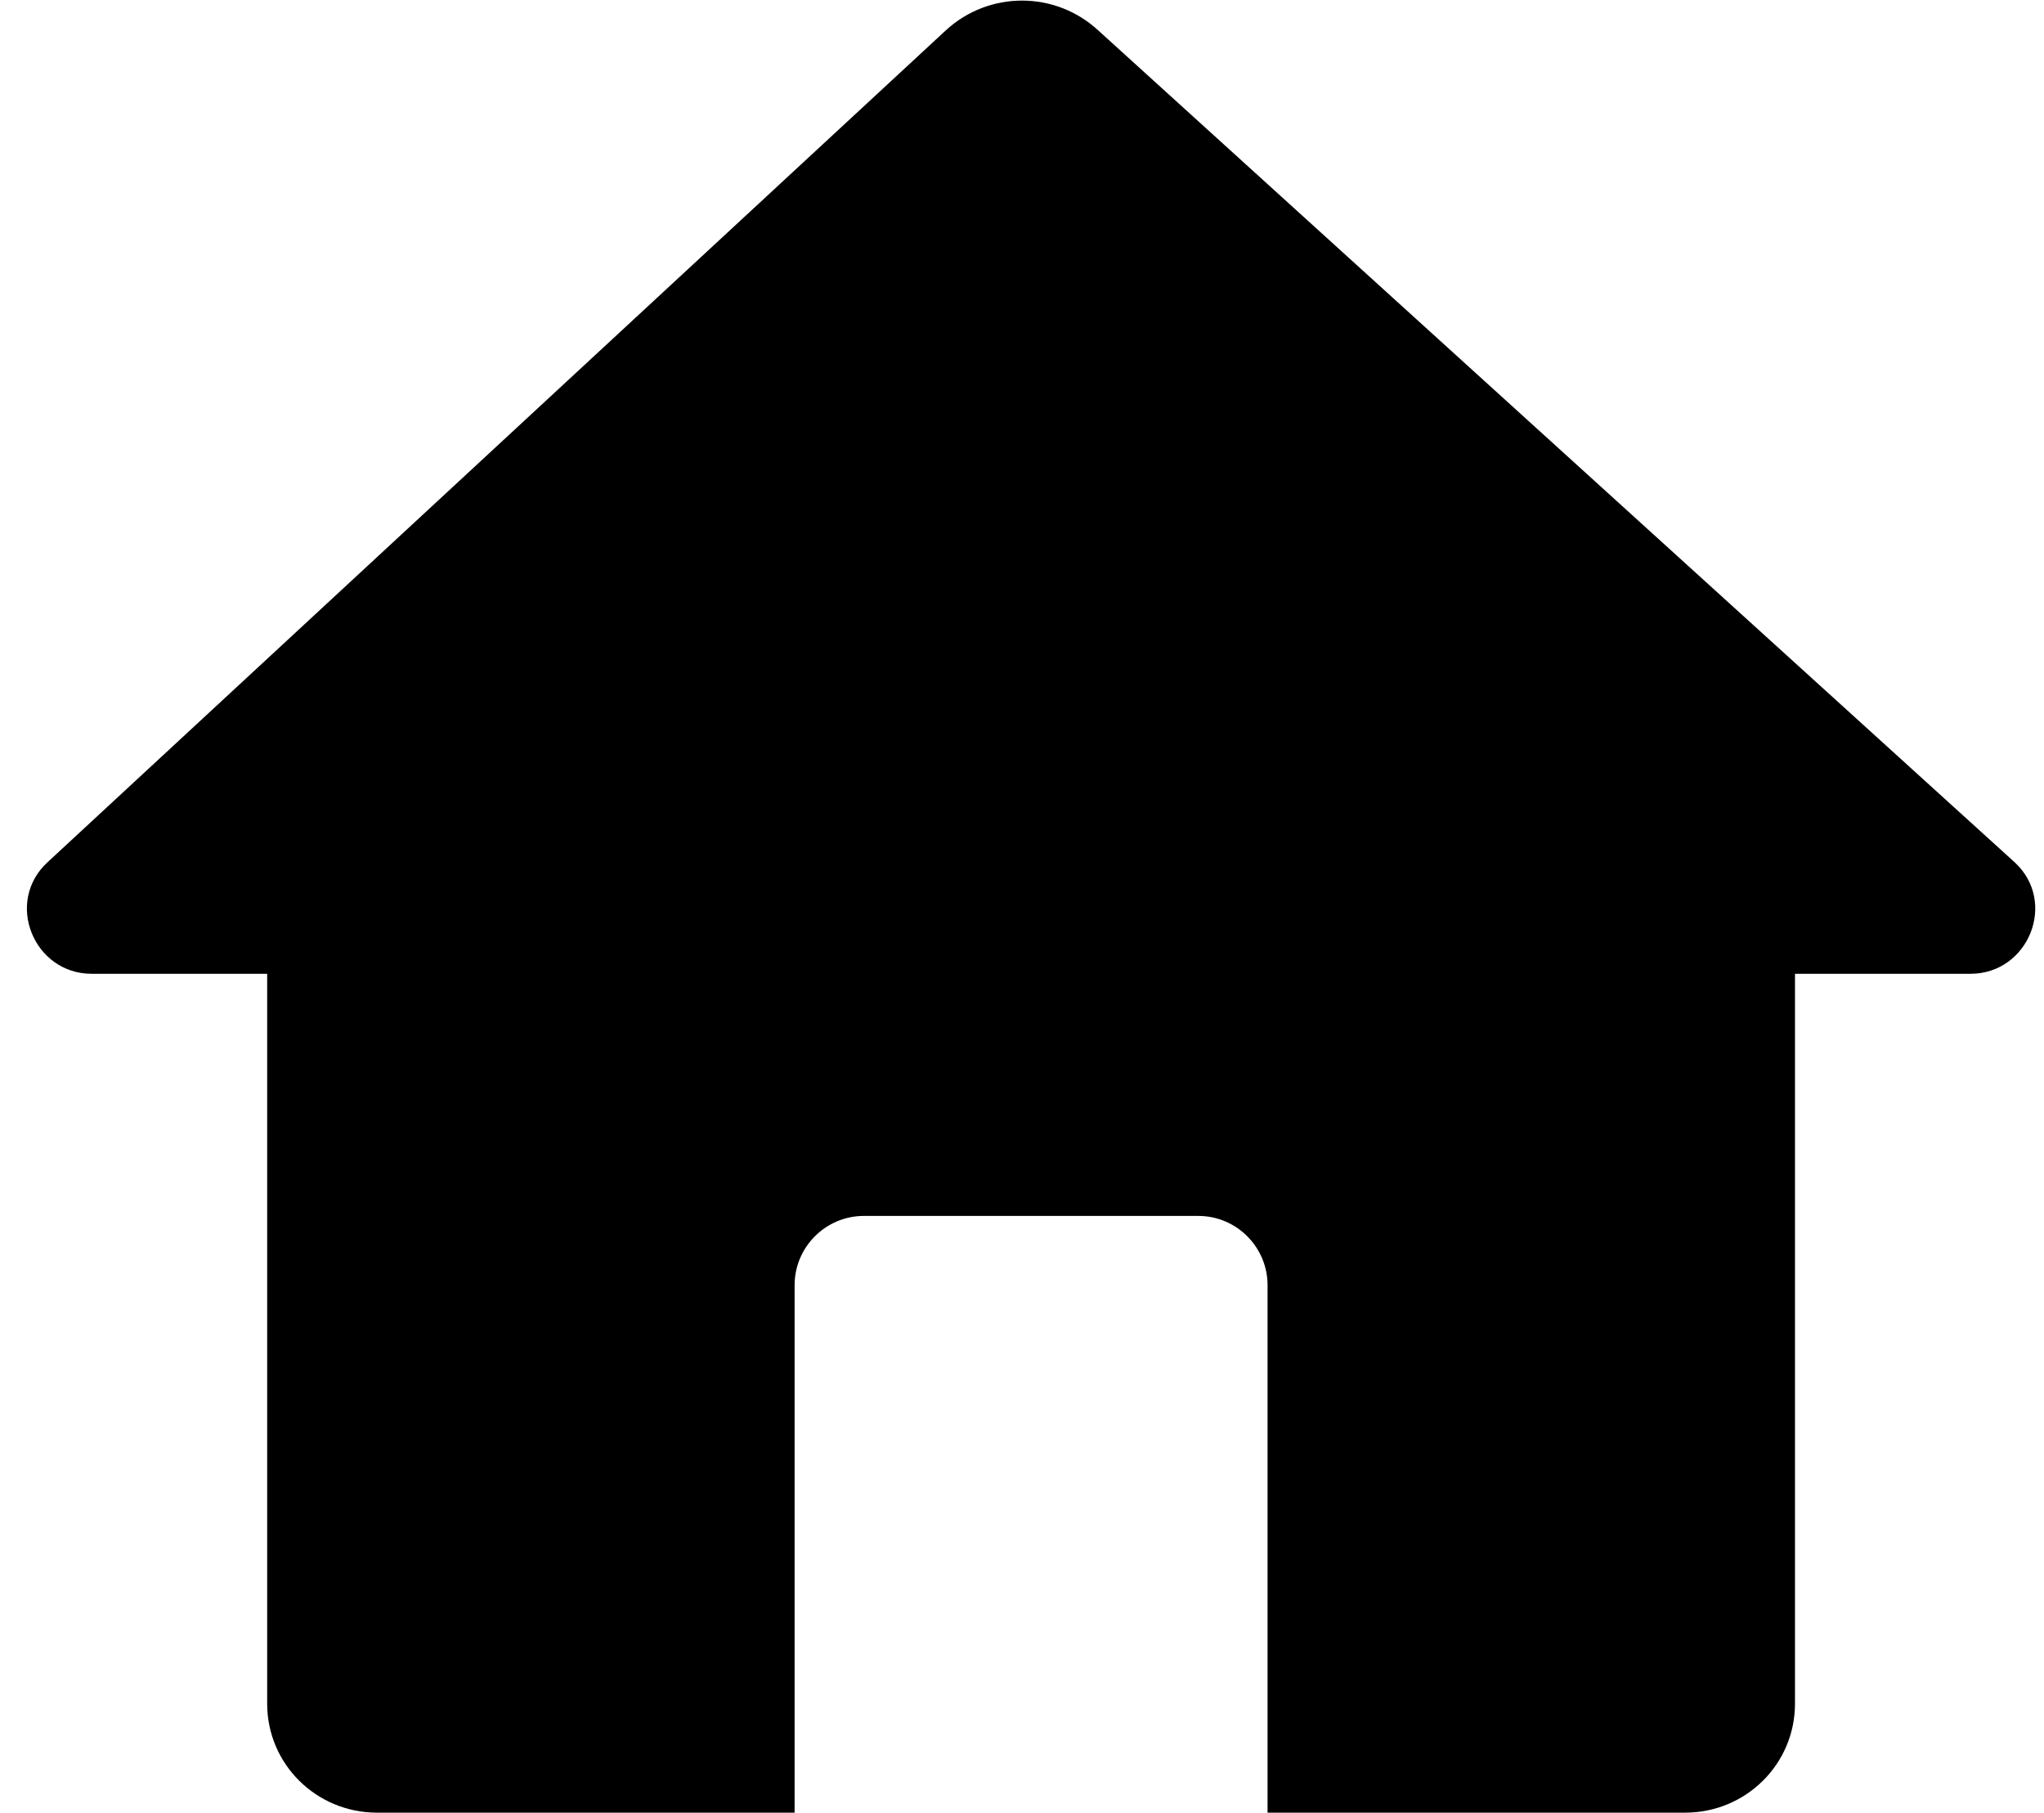
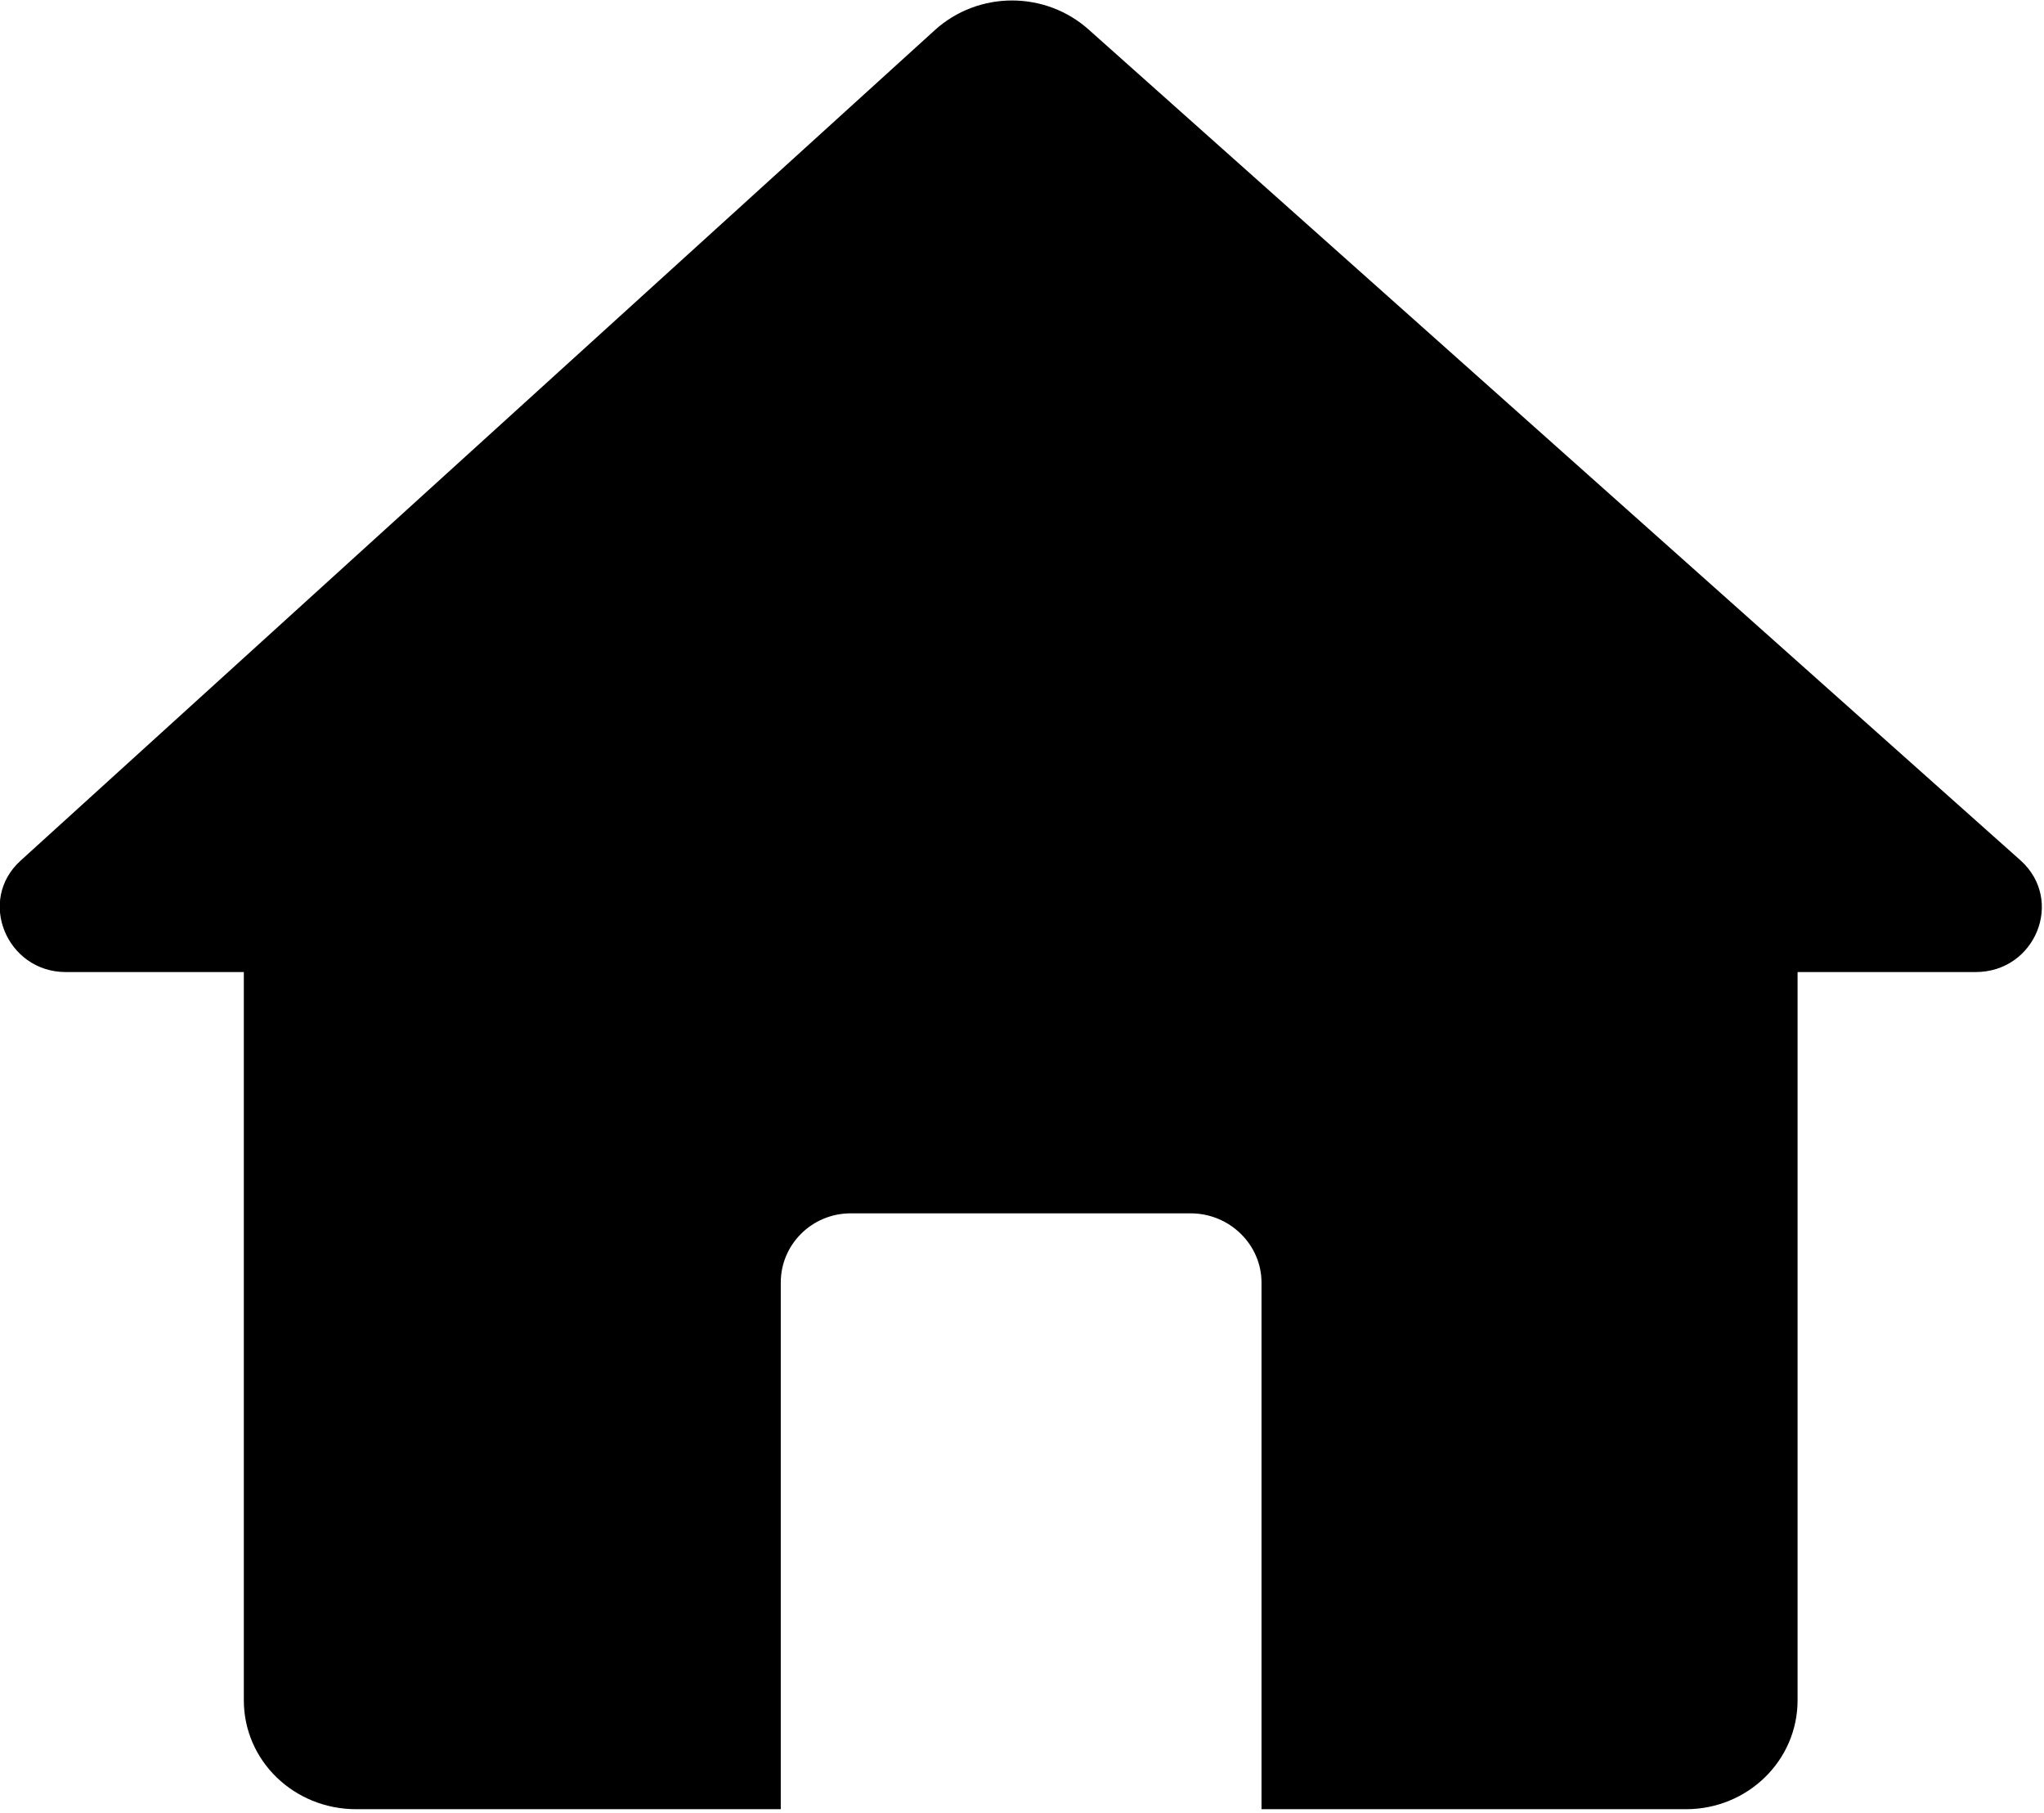
<svg xmlns="http://www.w3.org/2000/svg" viewBox="27.21 776.2 23.64 20.96">
-   <path fill="currentColor" d="M38.15 776.55a1.3 1.3 0 0 1 1.76 0l10.6 9.62c.5.46.16 1.29-.51 1.29h-2.03v8.44c0 .7-.57 1.26-1.27 1.26h-4.83v-6.1c0-.44-.36-.8-.8-.8h-3.87c-.44 0-.8.36-.8.8v6.1h-4.83c-.7 0-1.27-.56-1.27-1.26v-8.44h-2.03c-.67 0-1.01-.83-.51-1.29Z" />
+   <path fill="currentColor" d="M 38.02 776.55 A 1.32 1.3 0 0 1 39.81 776.55 L 50.58 786.15 C 51.09 786.61 50.75 787.44 50.06 787.44 L 48 787.44 L 48 795.86 C 48 796.56 47.42 797.12 46.71 797.12 L 41.8 797.12 L 41.8 791.03 C 41.8 790.59 41.43 790.23 40.98 790.23 L 37.05 790.23 C 36.6 790.23 36.24 790.59 36.24 791.03 L 36.24 797.12 L 31.33 797.12 C 30.61 797.12 30.03 796.56 30.03 795.86 L 30.03 787.44 L 27.97 787.44 C 27.29 787.44 26.94 786.61 27.45 786.15 Z" />
</svg>
